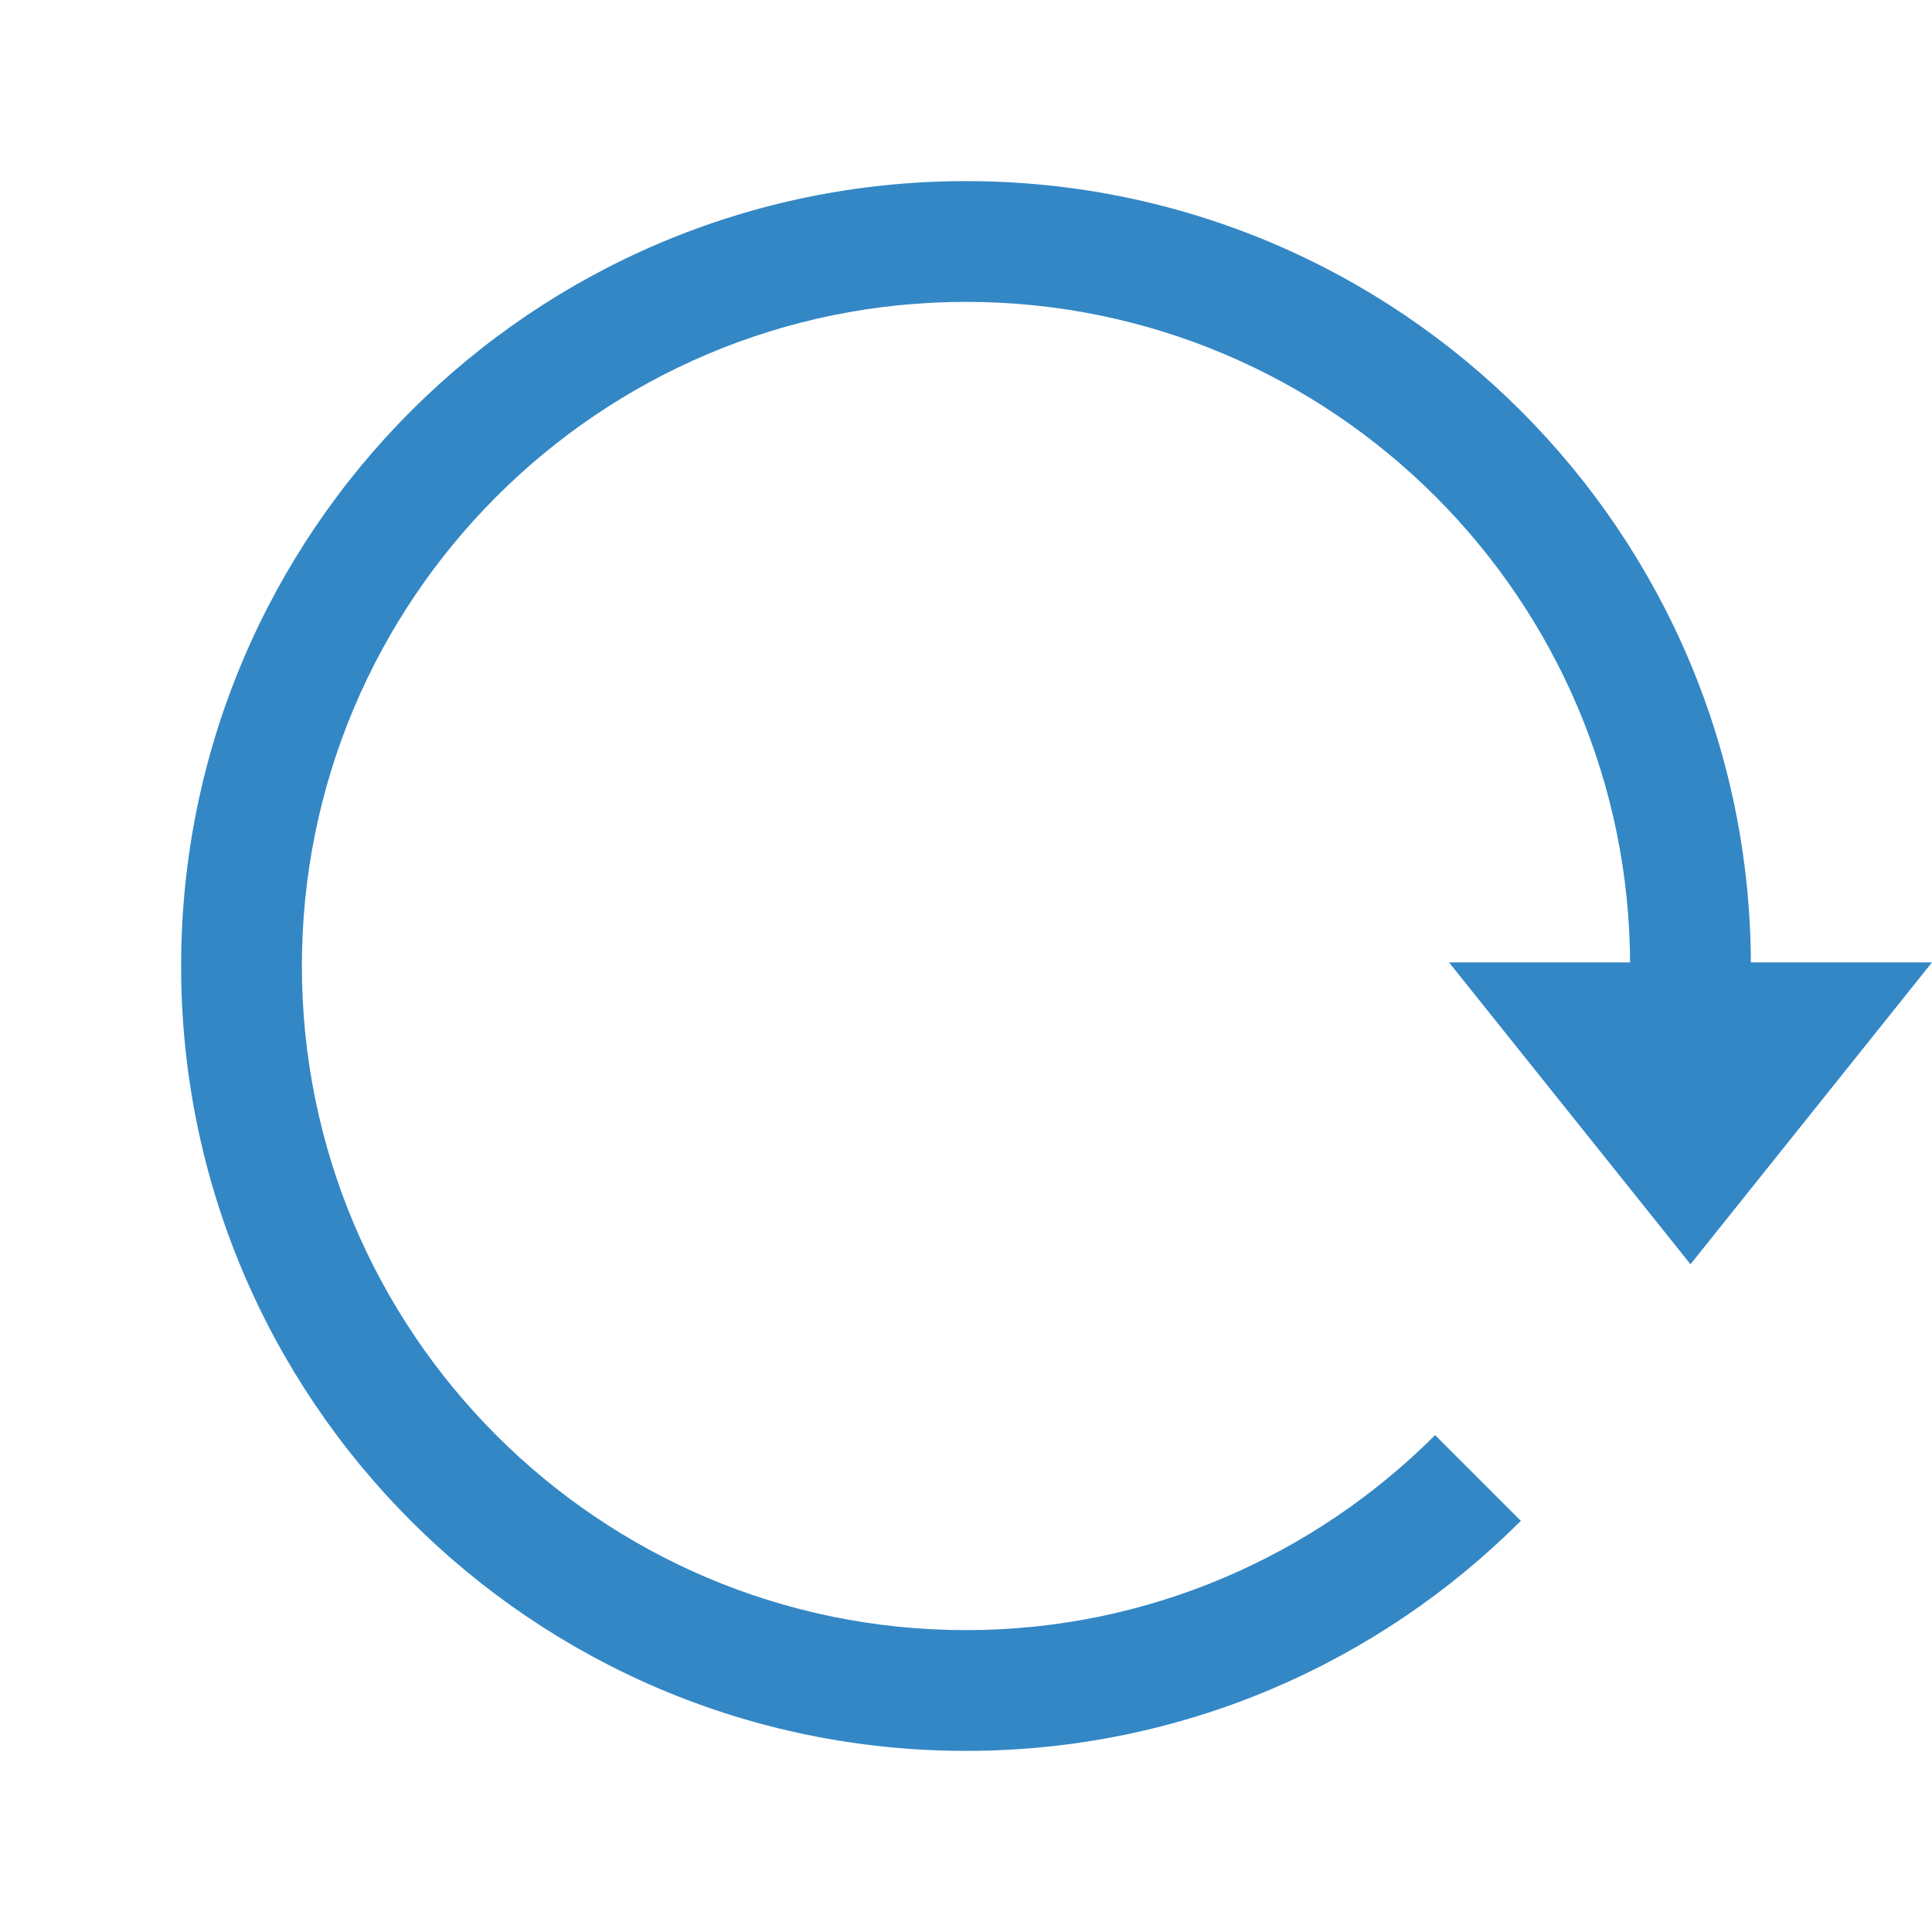
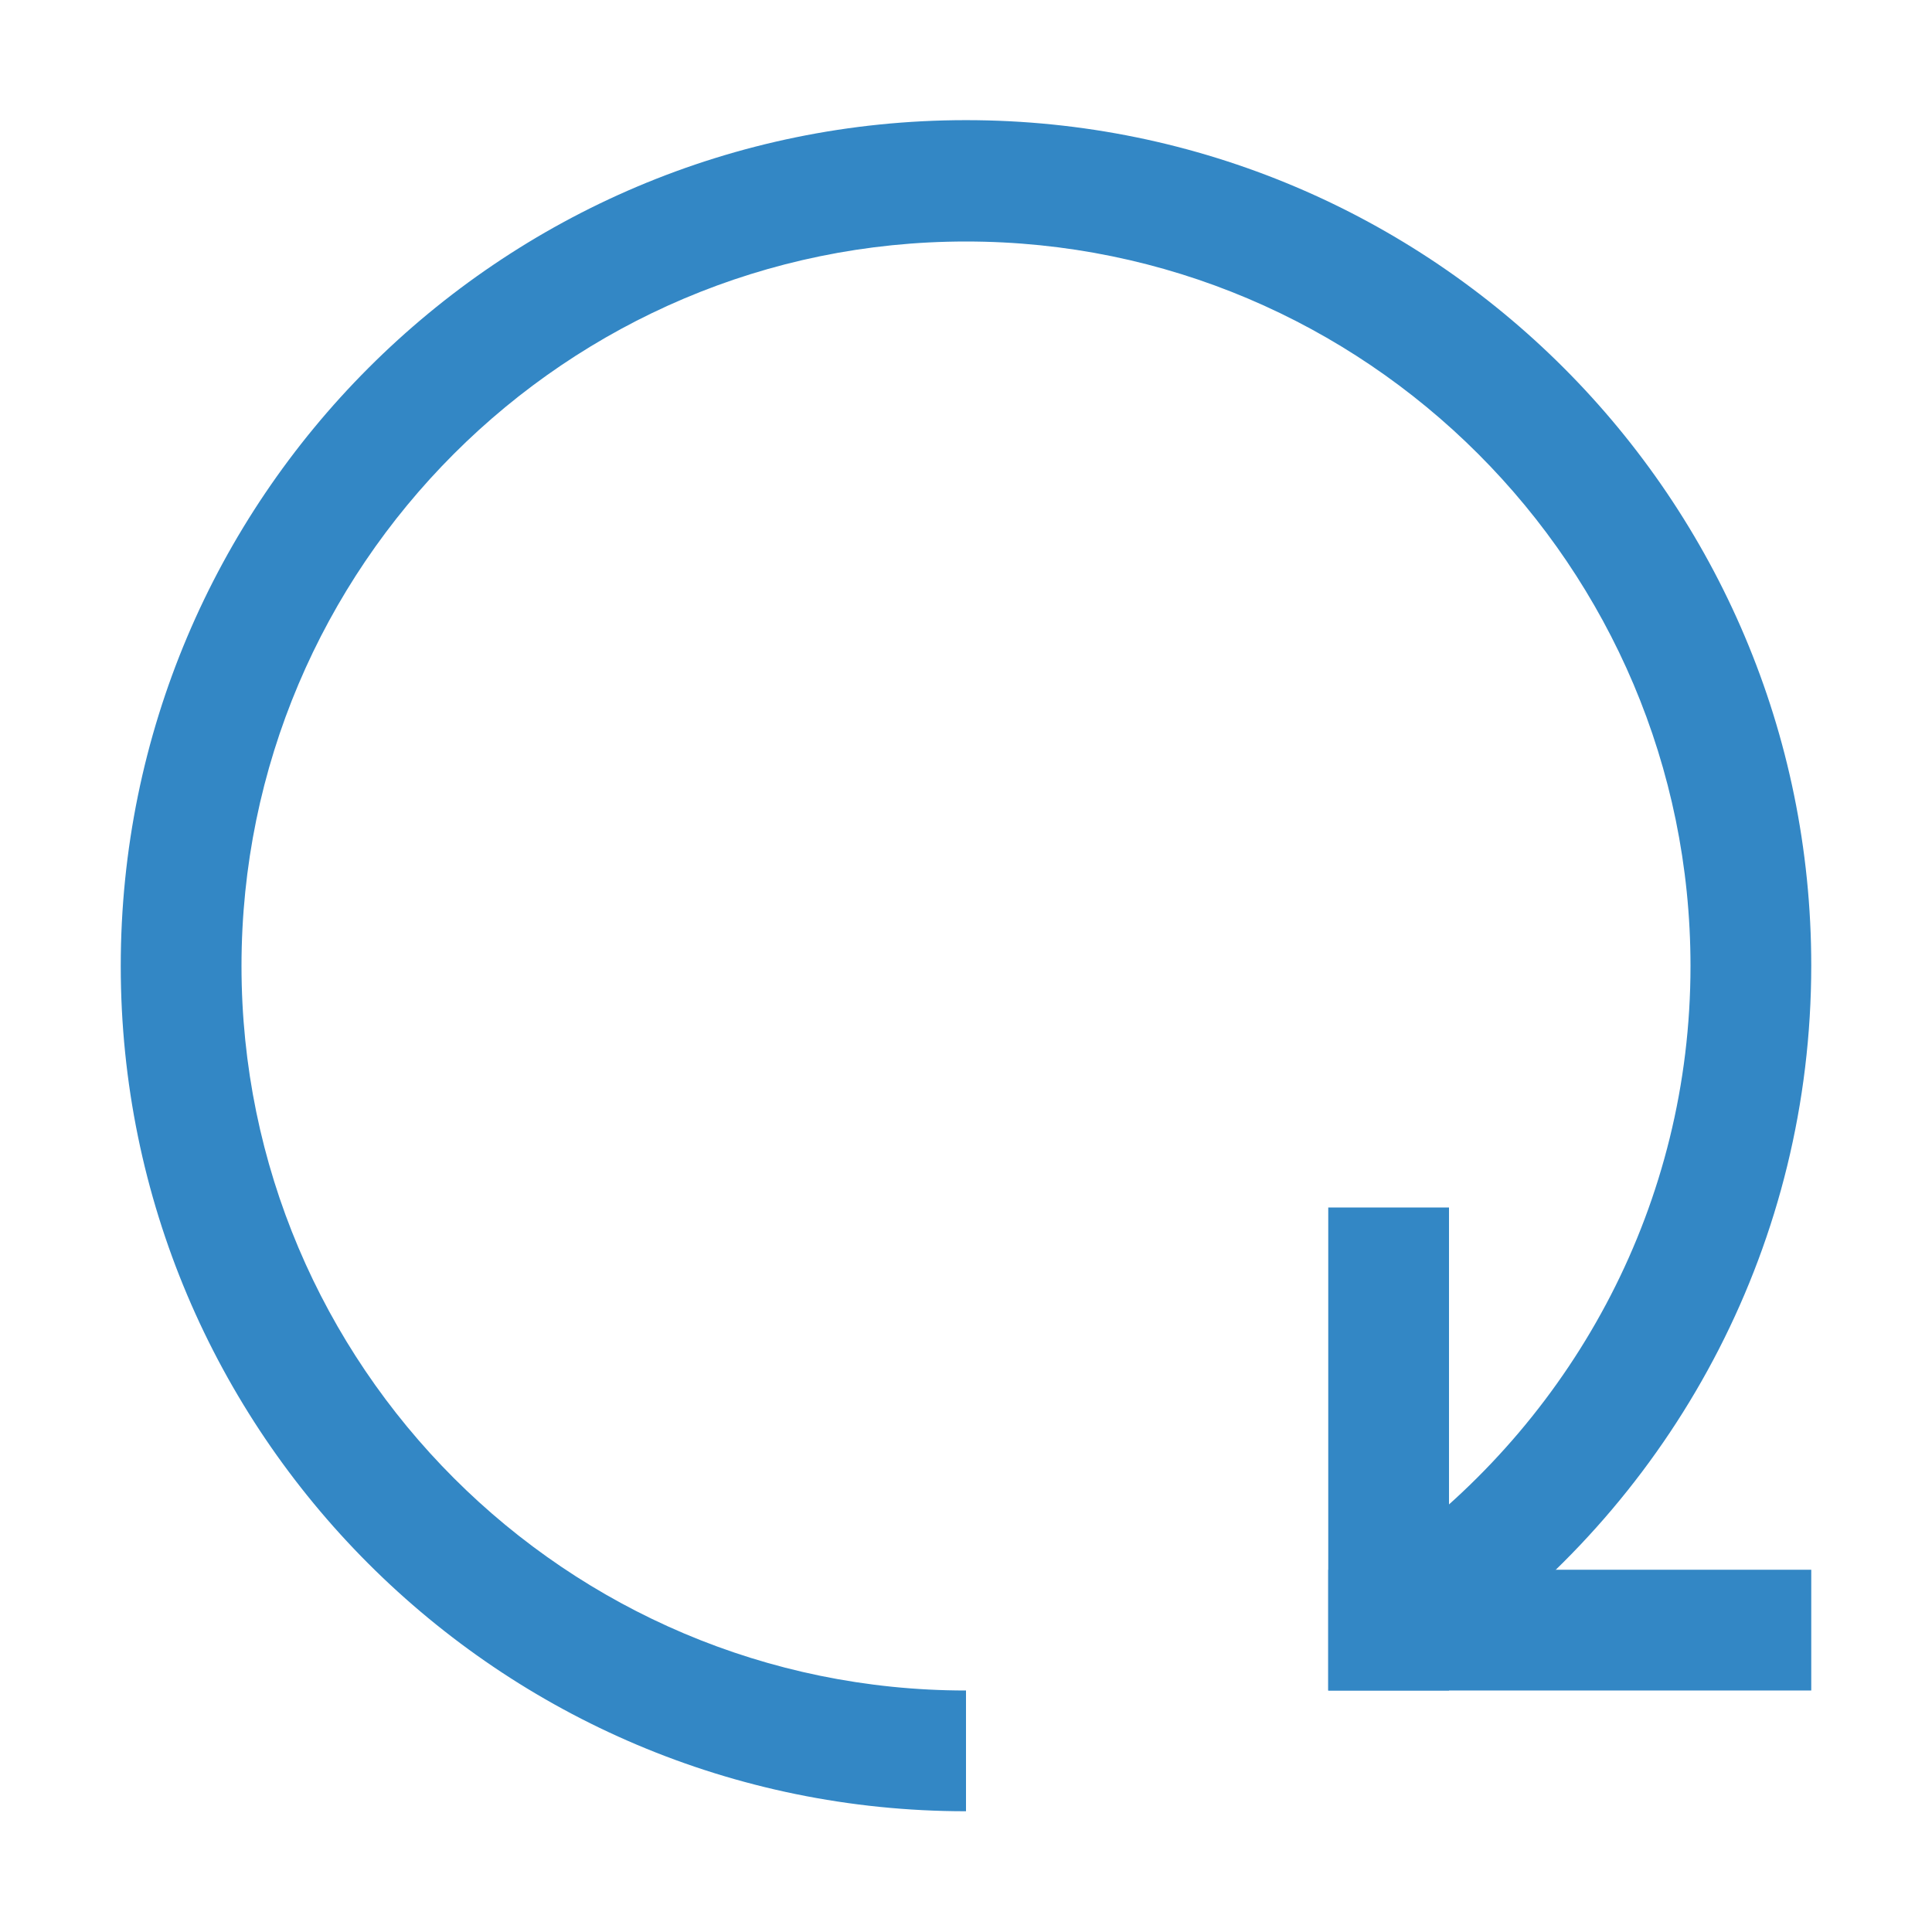
<svg xmlns="http://www.w3.org/2000/svg" id="Layer_1" data-name="Layer 1" viewBox="0 0 32 32">
  <defs>
    <style>
      .cls-1 {
        fill: #3387c5;
      }
    </style>
  </defs>
-   <polygon class="cls-1" points="24 15.94 32 15.94 28 20.94 24 15.94" />
-   <path class="cls-1" d="M16,27c-6.07,0-11-4.93-11-11s4.93-11,11-11,11,4.93,11,11c0,.34-.02.67-.05,1-.08.82,1.42,2.99,1.42,2.99.4-1.26.63-2.59.63-3.99,0-7.18-5.82-13-13-13S3,8.82,3,16s5.82,13,13,13c3.59,0,6.84-1.46,9.19-3.81l-1.42-1.42c-1.99,1.99-4.74,3.23-7.77,3.23Z" />
+   <path class="cls-1" d="M16,28c-6.62,0-12-5.38-12-12S9.38,4,16,4s12,5.38,12,12c0,3.93-1.91,7.41-4.83,9.6.31.25.58.54.78.9.16.22.3.46.44.68,3.4-2.55,5.61-6.61,5.61-11.19,0-7.73-6.27-14-14-14S2,8.27,2,16s6.27,14,14,14c0,0,0-2,0-2Z" />
+   <path class="cls-1" d="M23,21v6-6M24,20h-2v8h2v-8h0Z" />
+   <polygon class="cls-1" points="30 26 22 26 22 28 30 28 30 26 30 26" />
</svg>
